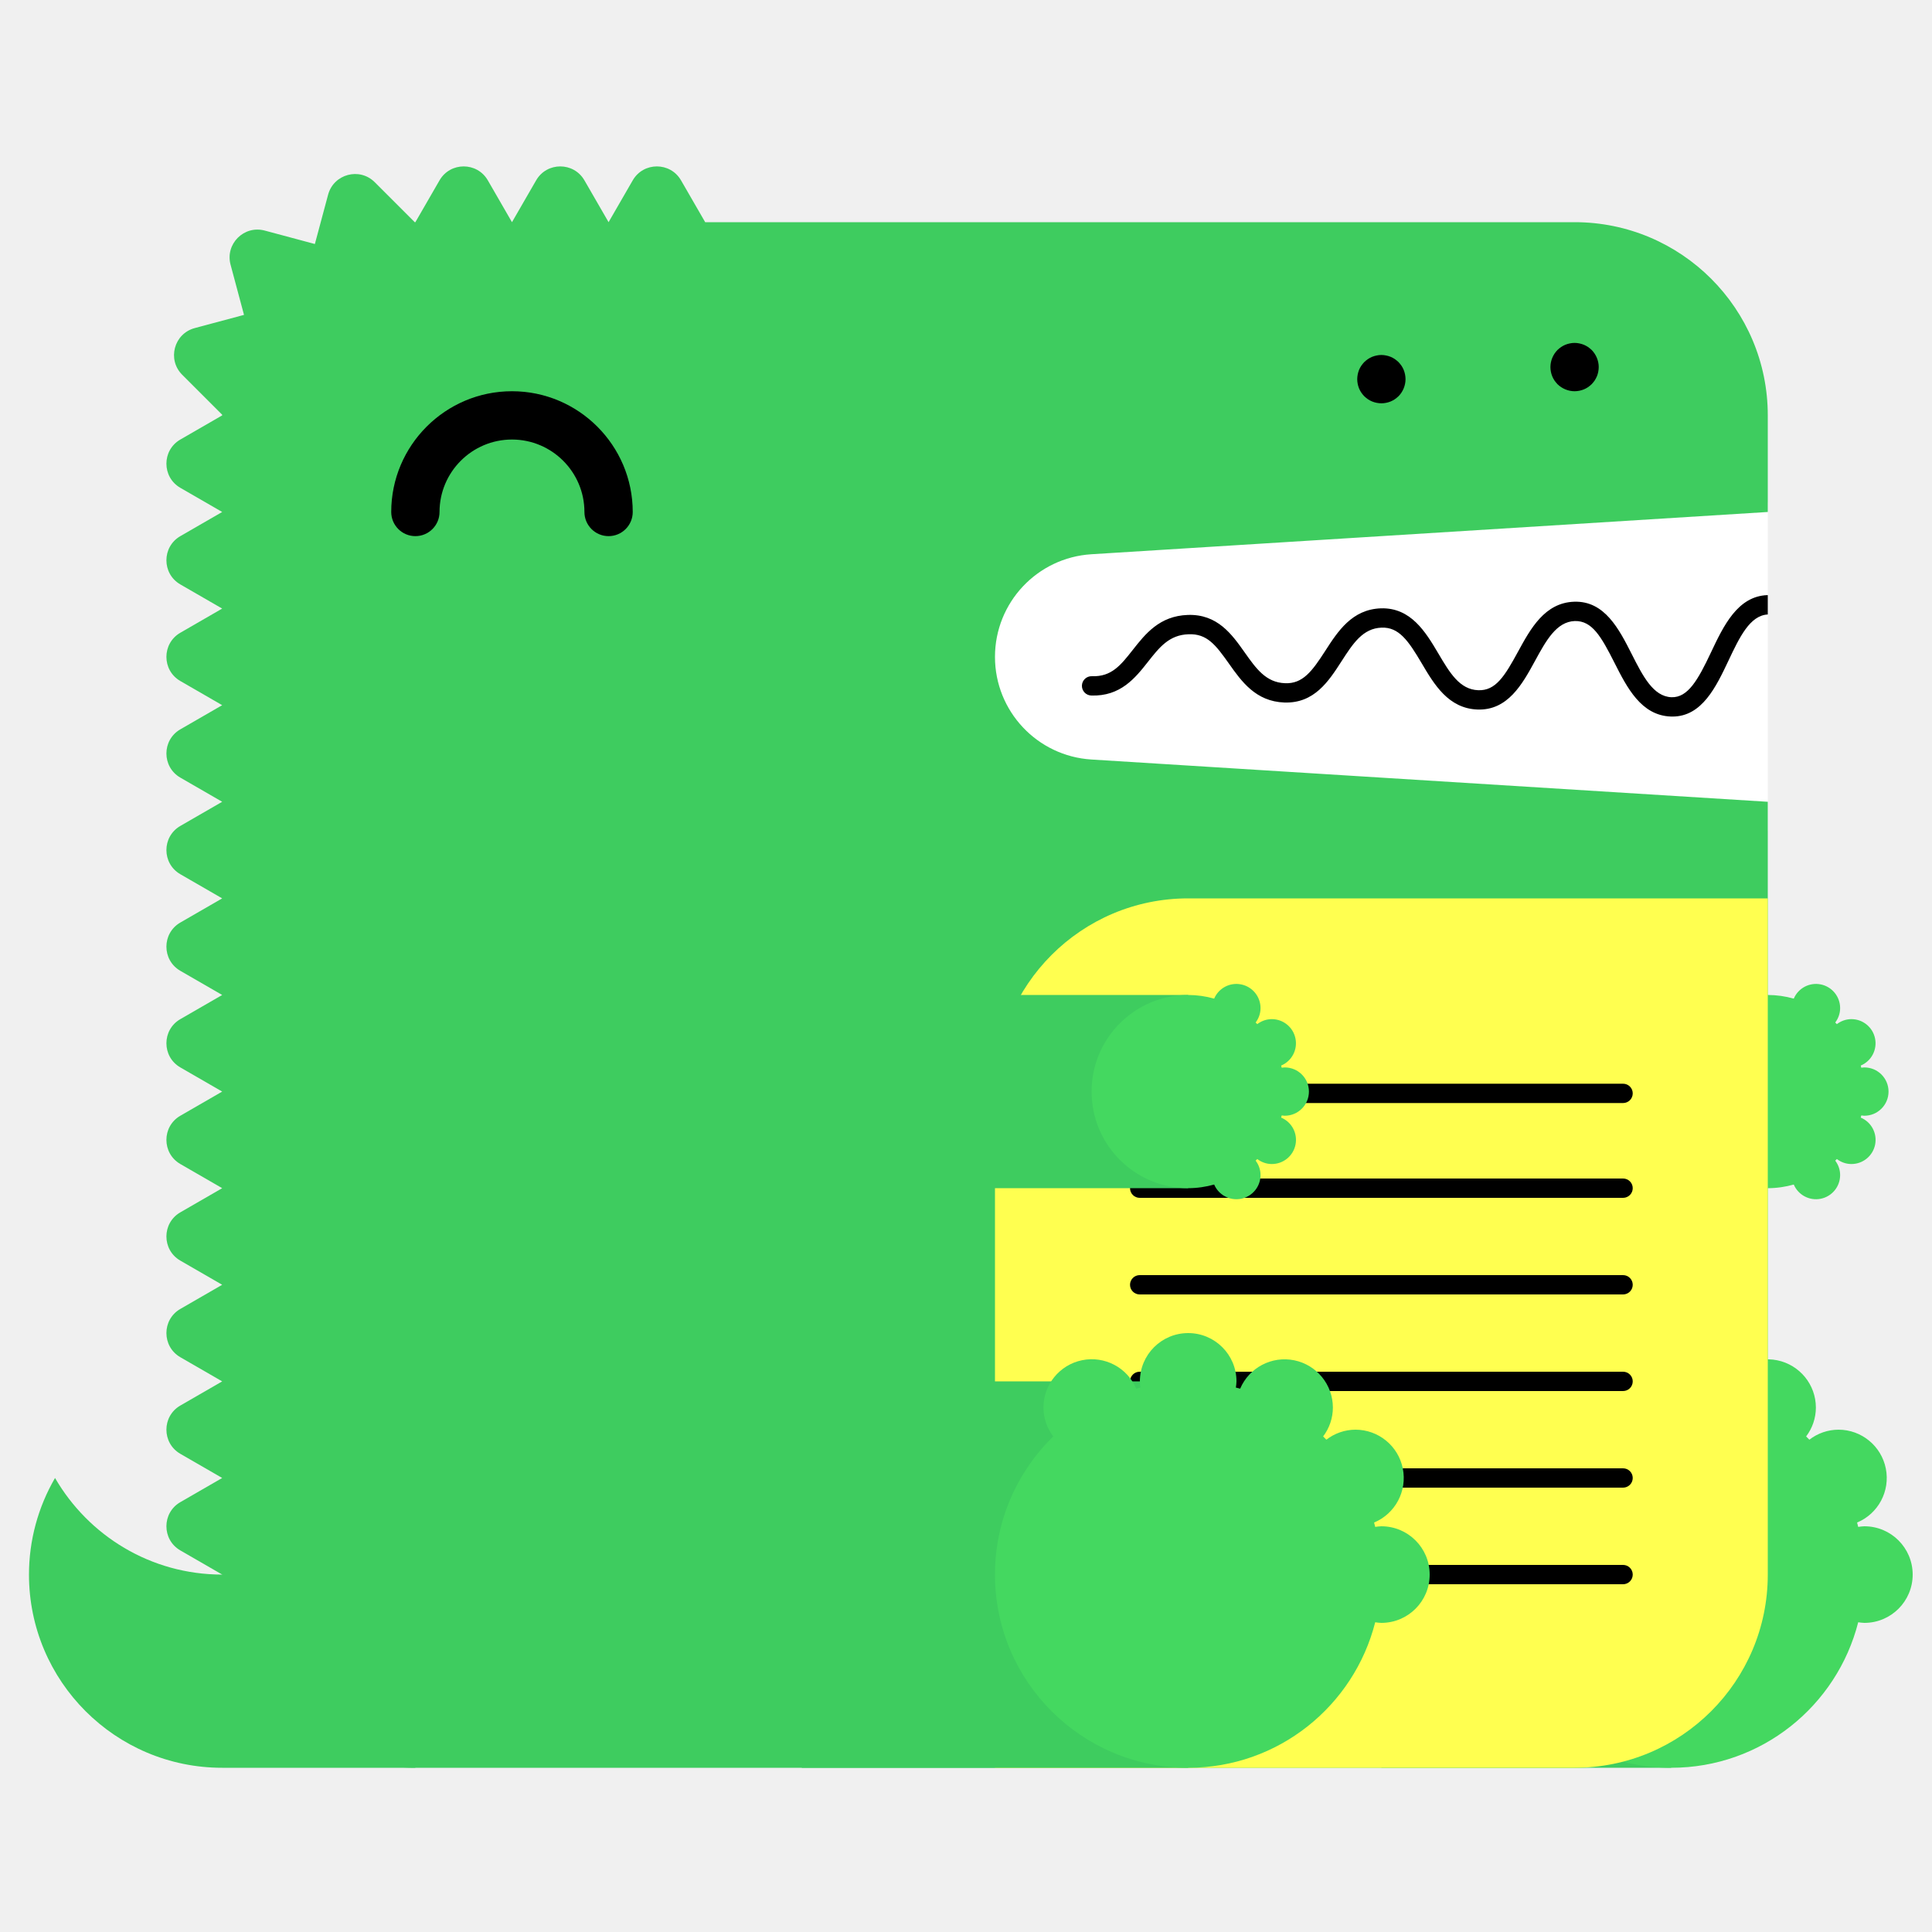
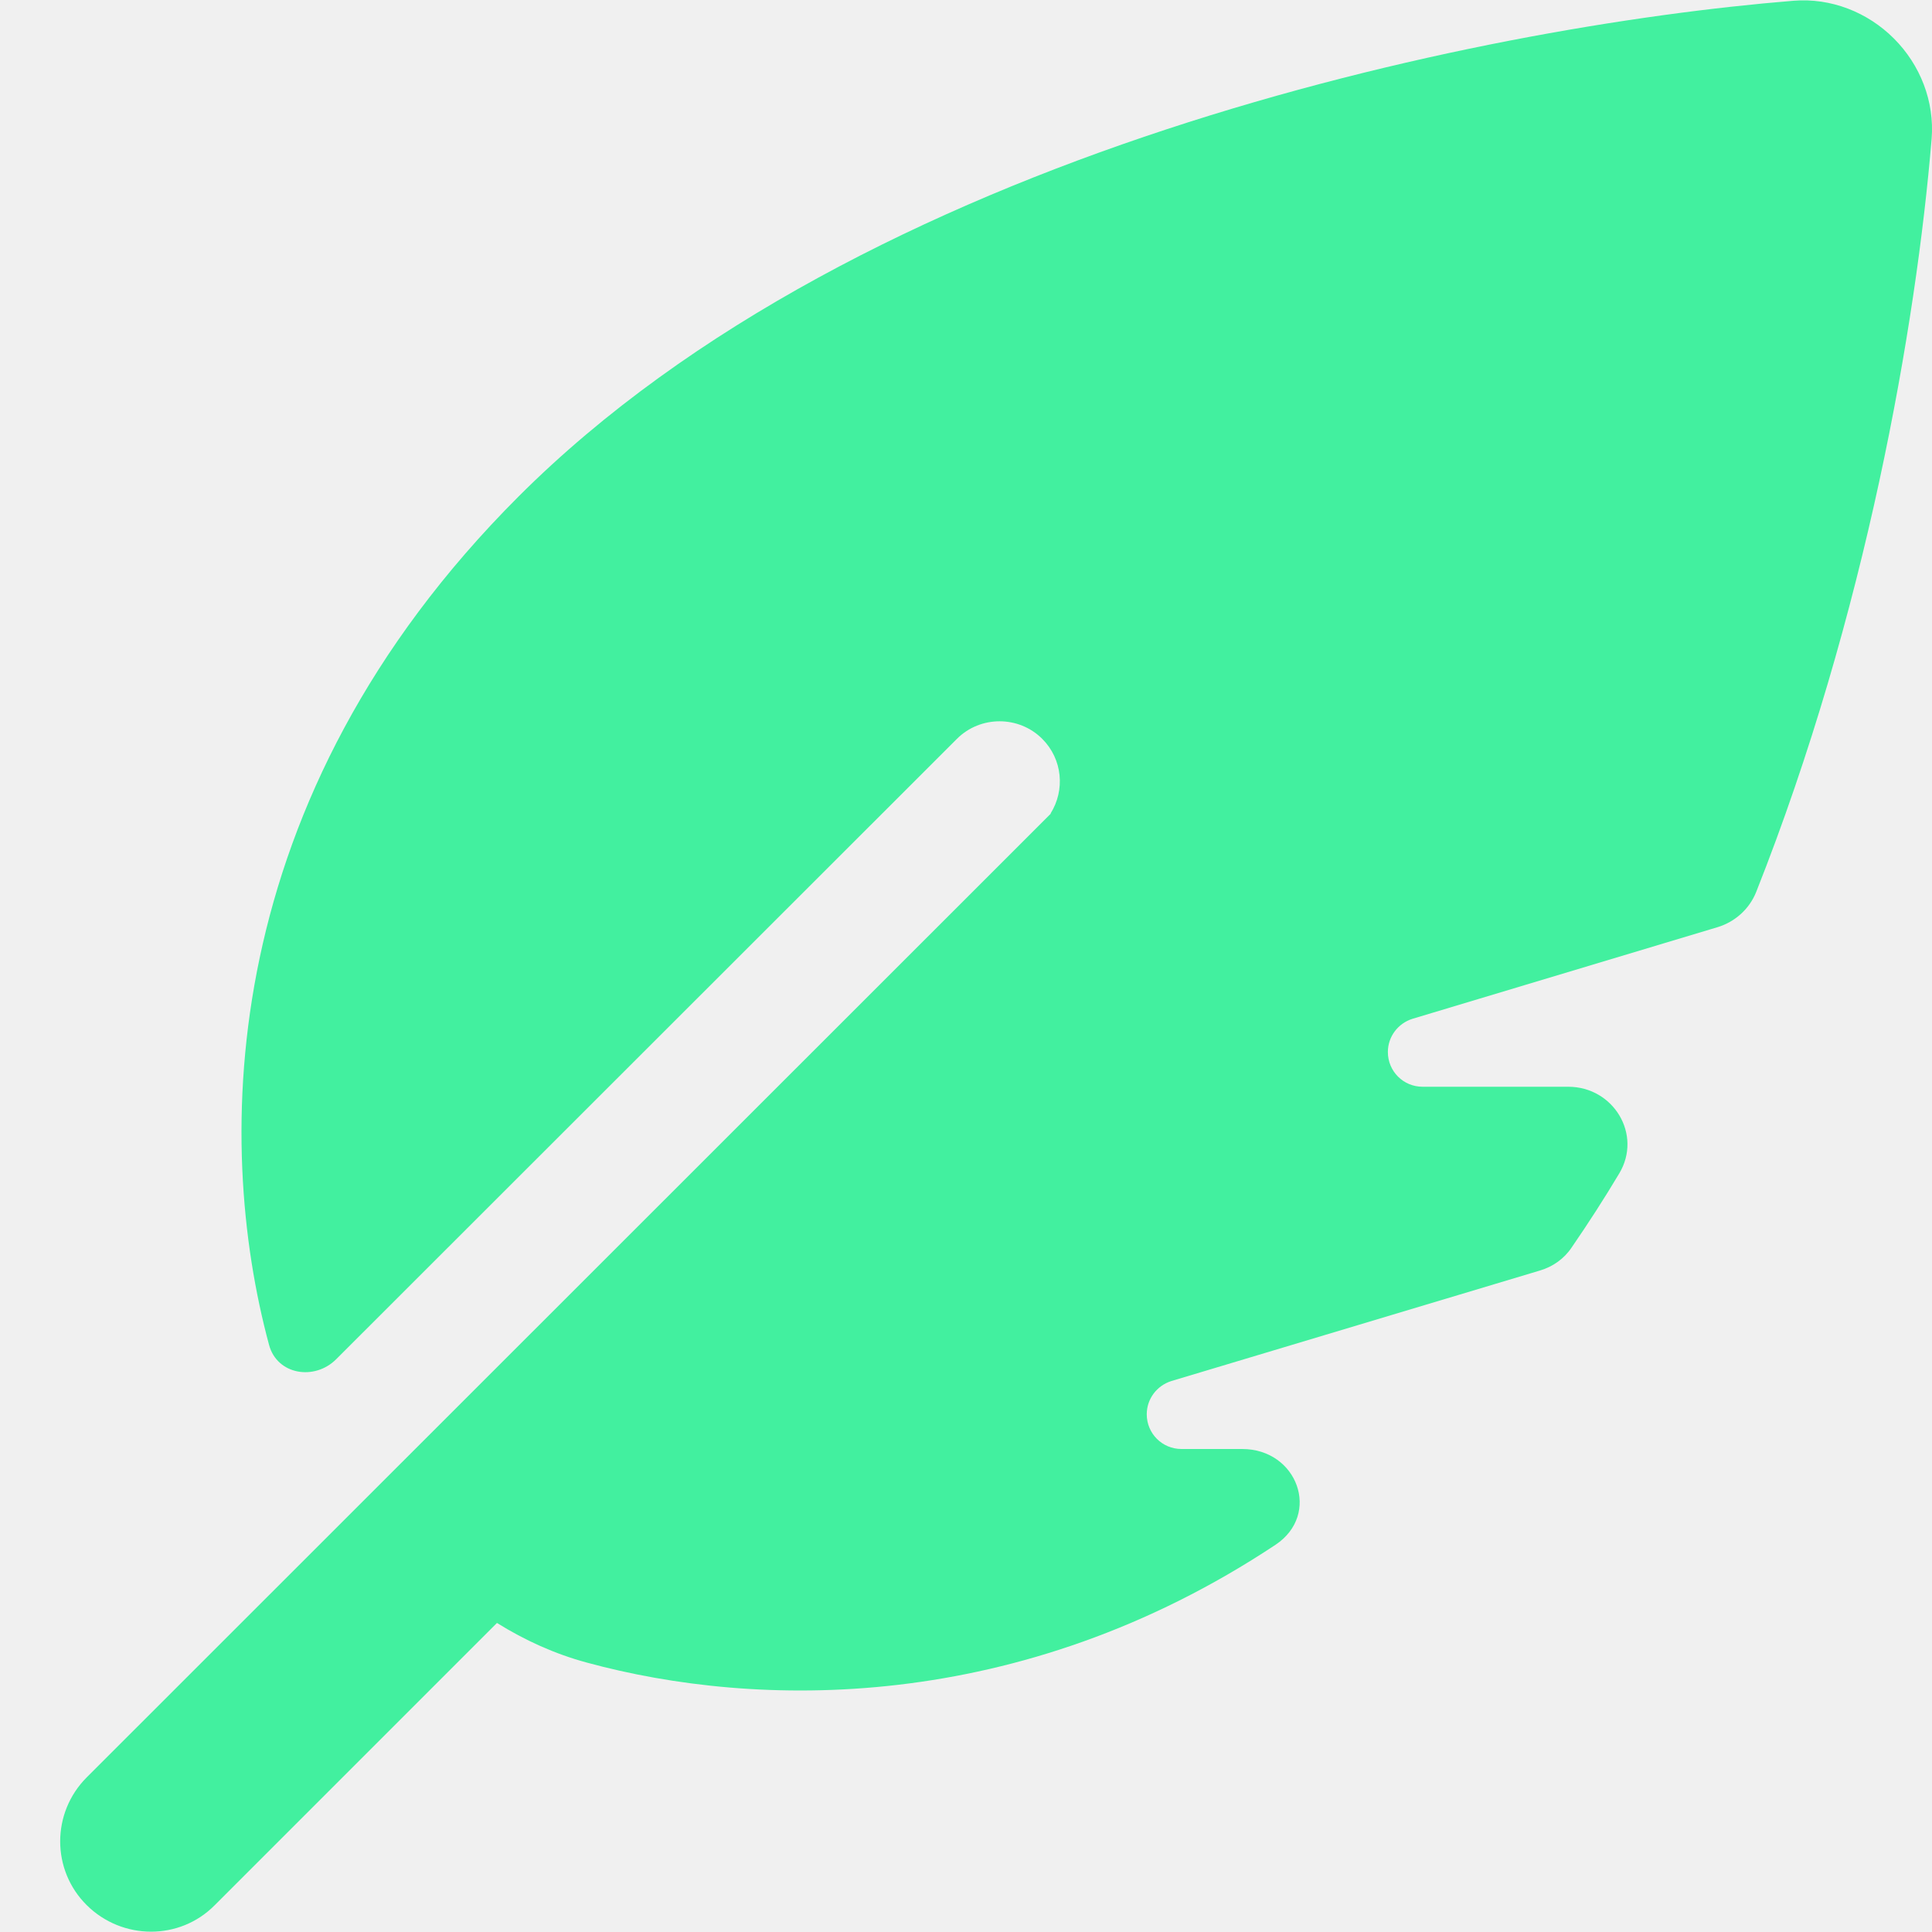
- <svg xmlns="http://www.w3.org/2000/svg" width="200" height="200" viewBox="0 0 200 200">
-   <g fill="none" fill-rule="evenodd">
-     <path fill="#FFF" d="M99 52h84v34H99z" />
-     <path d="M23 163c-7.398 0-13.843-4.027-17.303-10A19.886 19.886 0 0 0 3 163c0 11.046 8.954 20 20 20h20v-20H23z" fill="#3ECC5F" />
-     <path d="M112.98 57.376L183 53V43c0-11.046-8.954-20-20-20H73l-2.5-4.33c-1.112-1.925-3.889-1.925-5 0L63 23l-2.5-4.33c-1.111-1.925-3.889-1.925-5 0L53 23l-2.5-4.33c-1.111-1.925-3.889-1.925-5 0L43 23c-.022 0-.042.003-.065.003l-4.142-4.141c-1.57-1.571-4.252-.853-4.828 1.294l-1.369 5.104-5.192-1.392c-2.148-.575-4.111 1.389-3.535 3.536l1.39 5.193-5.102 1.367c-2.148.576-2.867 3.259-1.296 4.83l4.142 4.142c0 .021-.003.042-.003.064l-4.33 2.5c-1.925 1.111-1.925 3.889 0 5L23 53l-4.33 2.5c-1.925 1.111-1.925 3.889 0 5L23 63l-4.33 2.5c-1.925 1.111-1.925 3.889 0 5L23 73l-4.33 2.5c-1.925 1.111-1.925 3.889 0 5L23 83l-4.33 2.5c-1.925 1.111-1.925 3.889 0 5L23 93l-4.33 2.5c-1.925 1.111-1.925 3.889 0 5L23 103l-4.33 2.5c-1.925 1.111-1.925 3.889 0 5L23 113l-4.33 2.5c-1.925 1.111-1.925 3.889 0 5L23 123l-4.33 2.5c-1.925 1.111-1.925 3.889 0 5L23 133l-4.33 2.5c-1.925 1.111-1.925 3.889 0 5L23 143l-4.33 2.5c-1.925 1.111-1.925 3.889 0 5L23 153l-4.33 2.5c-1.925 1.111-1.925 3.889 0 5L23 163c0 11.046 8.954 20 20 20h120c11.046 0 20-8.954 20-20V83l-70.02-4.376A10.645 10.645 0 0 1 103 68c0-5.621 4.37-10.273 9.98-10.624" fill="#3ECC5F" />
-     <path fill="#3ECC5F" d="M143 183h30v-40h-30z" />
-     <path d="M193 158c-.219 0-.428.037-.639.064-.038-.15-.074-.301-.116-.451A5 5 0 0 0 190.32 148a4.96 4.96 0 0 0-3.016 1.036 26.531 26.531 0 0 0-.335-.336 4.955 4.955 0 0 0 1.011-2.987 5 5 0 0 0-9.599-1.959c-.148-.042-.297-.077-.445-.115.027-.211.064-.42.064-.639a5 5 0 0 0-5-5 5 5 0 0 0-5 5c0 .219.037.428.064.639-.148.038-.297.073-.445.115a4.998 4.998 0 0 0-9.599 1.959c0 1.125.384 2.151 1.011 2.987-3.717 3.632-6.031 8.693-6.031 14.3 0 11.046 8.954 20 20 20 9.339 0 17.16-6.41 19.361-15.064.211.027.42.064.639.064a5 5 0 0 0 5-5 5 5 0 0 0-5-5" fill="#44D860" />
-     <path fill="#3ECC5F" d="M153 123h30v-20h-30z" />
-     <path d="M193 115.5a2.5 2.5 0 1 0 0-5c-.109 0-.214.019-.319.032-.02-.075-.037-.15-.058-.225a2.501 2.501 0 0 0-.963-4.807c-.569 0-1.088.197-1.508.518a6.653 6.653 0 0 0-.168-.168c.314-.417.506-.931.506-1.494a2.5 2.5 0 0 0-4.8-.979A9.987 9.987 0 0 0 183 103c-5.522 0-10 4.478-10 10s4.478 10 10 10c.934 0 1.833-.138 2.69-.377a2.5 2.5 0 0 0 4.8-.979c0-.563-.192-1.077-.506-1.494.057-.055.113-.111.168-.168.42.321.939.518 1.508.518a2.5 2.5 0 0 0 .963-4.807c.021-.074.038-.15.058-.225.105.013.21.032.319.032" fill="#44D860" />
-     <path d="M63 55.5a2.5 2.5 0 0 1-2.5-2.5c0-4.136-3.364-7.5-7.5-7.5s-7.5 3.364-7.5 7.5a2.5 2.5 0 1 1-5 0c0-6.893 5.607-12.5 12.5-12.5S65.5 46.107 65.5 53a2.5 2.5 0 0 1-2.5 2.5" fill="#000" />
-     <path d="M103 183h60c11.046 0 20-8.954 20-20V93h-60c-11.046 0-20 8.954-20 20v70z" fill="#FFFF50" />
-     <path d="M168.02 124h-50.04a1 1 0 1 1 0-2h50.04a1 1 0 1 1 0 2m0 20h-50.04a1 1 0 1 1 0-2h50.04a1 1 0 1 1 0 2m0 20h-50.04a1 1 0 1 1 0-2h50.04a1 1 0 1 1 0 2m0-49.814h-50.04a1 1 0 1 1 0-2h50.04a1 1 0 1 1 0 2m0 19.814h-50.04a1 1 0 1 1 0-2h50.04a1 1 0 1 1 0 2m0 20h-50.04a1 1 0 1 1 0-2h50.04a1 1 0 1 1 0 2M183 61.611c-.012 0-.022-.006-.034-.005-3.09.105-4.552 3.196-5.842 5.923-1.346 2.85-2.387 4.703-4.093 4.647-1.889-.068-2.969-2.202-4.113-4.46-1.314-2.594-2.814-5.536-5.963-5.426-3.046.104-4.513 2.794-5.807 5.167-1.377 2.528-2.314 4.065-4.121 3.994-1.927-.07-2.951-1.805-4.136-3.813-1.321-2.236-2.848-4.75-5.936-4.664-2.994.103-4.465 2.385-5.763 4.4-1.373 2.13-2.335 3.428-4.165 3.351-1.973-.07-2.992-1.51-4.171-3.177-1.324-1.873-2.816-3.993-5.895-3.89-2.928.1-4.399 1.97-5.696 3.618-1.232 1.564-2.194 2.802-4.229 2.724a1 1 0 0 0-.072 2c3.017.101 4.545-1.8 5.872-3.487 1.177-1.496 2.193-2.787 4.193-2.855 1.926-.082 2.829 1.115 4.195 3.045 1.297 1.834 2.769 3.914 5.731 4.021 3.103.104 4.596-2.215 5.918-4.267 1.182-1.834 2.202-3.417 4.15-3.484 1.793-.067 2.769 1.35 4.145 3.681 1.297 2.197 2.766 4.686 5.787 4.796 3.125.108 4.634-2.62 5.949-5.035 1.139-2.088 2.214-4.06 4.119-4.126 1.793-.042 2.728 1.595 4.111 4.33 1.292 2.553 2.757 5.445 5.825 5.556l.169.003c3.064 0 4.518-3.075 5.805-5.794 1.139-2.41 2.217-4.68 4.067-4.773v-2z" fill="#000" />
-     <path fill="#3ECC5F" d="M83 183h40v-40H83z" />
-     <path d="M143 158c-.219 0-.428.037-.639.064-.038-.15-.074-.301-.116-.451A5 5 0 0 0 140.32 148a4.96 4.96 0 0 0-3.016 1.036 26.531 26.531 0 0 0-.335-.336 4.955 4.955 0 0 0 1.011-2.987 5 5 0 0 0-9.599-1.959c-.148-.042-.297-.077-.445-.115.027-.211.064-.42.064-.639a5 5 0 0 0-5-5 5 5 0 0 0-5 5c0 .219.037.428.064.639-.148.038-.297.073-.445.115a4.998 4.998 0 0 0-9.599 1.959c0 1.125.384 2.151 1.011 2.987-3.717 3.632-6.031 8.693-6.031 14.3 0 11.046 8.954 20 20 20 9.339 0 17.16-6.41 19.361-15.064.211.027.42.064.639.064a5 5 0 0 0 5-5 5 5 0 0 0-5-5" fill="#44D860" />
-     <path fill="#3ECC5F" d="M83 123h40v-20H83z" />
-     <path d="M133 115.5a2.5 2.5 0 1 0 0-5c-.109 0-.214.019-.319.032-.02-.075-.037-.15-.058-.225a2.501 2.501 0 0 0-.963-4.807c-.569 0-1.088.197-1.508.518a6.653 6.653 0 0 0-.168-.168c.314-.417.506-.931.506-1.494a2.5 2.5 0 0 0-4.8-.979A9.987 9.987 0 0 0 123 103c-5.522 0-10 4.478-10 10s4.478 10 10 10c.934 0 1.833-.138 2.69-.377a2.5 2.5 0 0 0 4.8-.979c0-.563-.192-1.077-.506-1.494.057-.055.113-.111.168-.168.42.321.939.518 1.508.518a2.5 2.5 0 0 0 .963-4.807c.021-.074.038-.15.058-.225.105.013.21.032.319.032" fill="#44D860" />
-     <path d="M143 41.75c-.16 0-.33-.02-.49-.05a2.52 2.52 0 0 1-.47-.14c-.15-.06-.29-.14-.431-.23-.13-.09-.259-.2-.38-.31-.109-.12-.219-.24-.309-.38s-.17-.28-.231-.43a2.619 2.619 0 0 1-.189-.96c0-.16.02-.33.05-.49.03-.16.08-.31.139-.47.061-.15.141-.29.231-.43.09-.13.2-.26.309-.38.121-.11.25-.22.38-.31.141-.09.281-.17.431-.23.149-.06.31-.11.47-.14.32-.07.65-.07.98 0 .159.03.32.08.47.14.149.06.29.14.43.23.13.09.259.2.38.31.11.12.22.25.31.38.09.14.17.28.23.43.06.16.11.31.14.47.029.16.05.33.05.49 0 .66-.271 1.31-.73 1.77-.121.11-.25.22-.38.31-.14.09-.281.17-.43.23a2.565 2.565 0 0 1-.96.19m20-1.25c-.66 0-1.3-.27-1.771-.73a3.802 3.802 0 0 1-.309-.38c-.09-.14-.17-.28-.231-.43a2.619 2.619 0 0 1-.189-.96c0-.66.27-1.3.729-1.77.121-.11.25-.22.38-.31.141-.09.281-.17.431-.23.149-.06.31-.11.47-.14.32-.07.66-.07.98 0 .159.03.32.08.47.14.149.06.29.14.43.23.13.09.259.2.38.31.459.47.73 1.11.73 1.77 0 .16-.021.33-.05.49-.03.16-.08.32-.14.47-.07.15-.14.29-.23.43-.09.13-.2.26-.31.38-.121.11-.25.22-.38.31-.14.09-.281.17-.43.23a2.565 2.565 0 0 1-.96.19" fill="#000" />
-   </g>
+ <svg xmlns="http://www.w3.org/2000/svg" style="width:100px; height:100px; fill:#42f09f;" viewBox="0 0 512 512">
+   <path d="M278.5 215.6L23 471c-9.4 9.4-9.4 24.6 0 33.9s24.6 9.4 33.9 0l74.8-74.8c7.4 4.6 15.3 8.2 23.8 10.5C200.3 452.8 270 454.5 338 409.4c12.2-8.1 5.8-25.4-8.8-25.4l-16.1 0c-5.1 0-9.2-4.1-9.2-9.2c0-4.1 2.7-7.6 6.5-8.8l97.7-29.3c3.4-1 6.4-3.1 8.4-6.1c4.4-6.4 8.6-12.9 12.6-19.6c6.2-10.3-1.5-23-13.5-23l-38.6 0c-5.1 0-9.2-4.1-9.2-9.2c0-4.1 2.7-7.6 6.5-8.8l80.9-24.3c4.6-1.4 8.4-4.8 10.2-9.3C494.5 163 507.8 86.1 511.9 36.8c.8-9.9-3-19.6-10-26.6s-16.7-10.8-26.6-10C391.5 7 228.5 40.5 137.4 131.6C57.3 211.7 56.7 302.3 71.3 356.4c2.1 7.9 12 9.6 17.8 3.8L253.6 195.8c6.2-6.2 16.4-6.2 22.6 0c5.4 5.4 6.1 13.6 2.2 19.8z" />
</svg>
